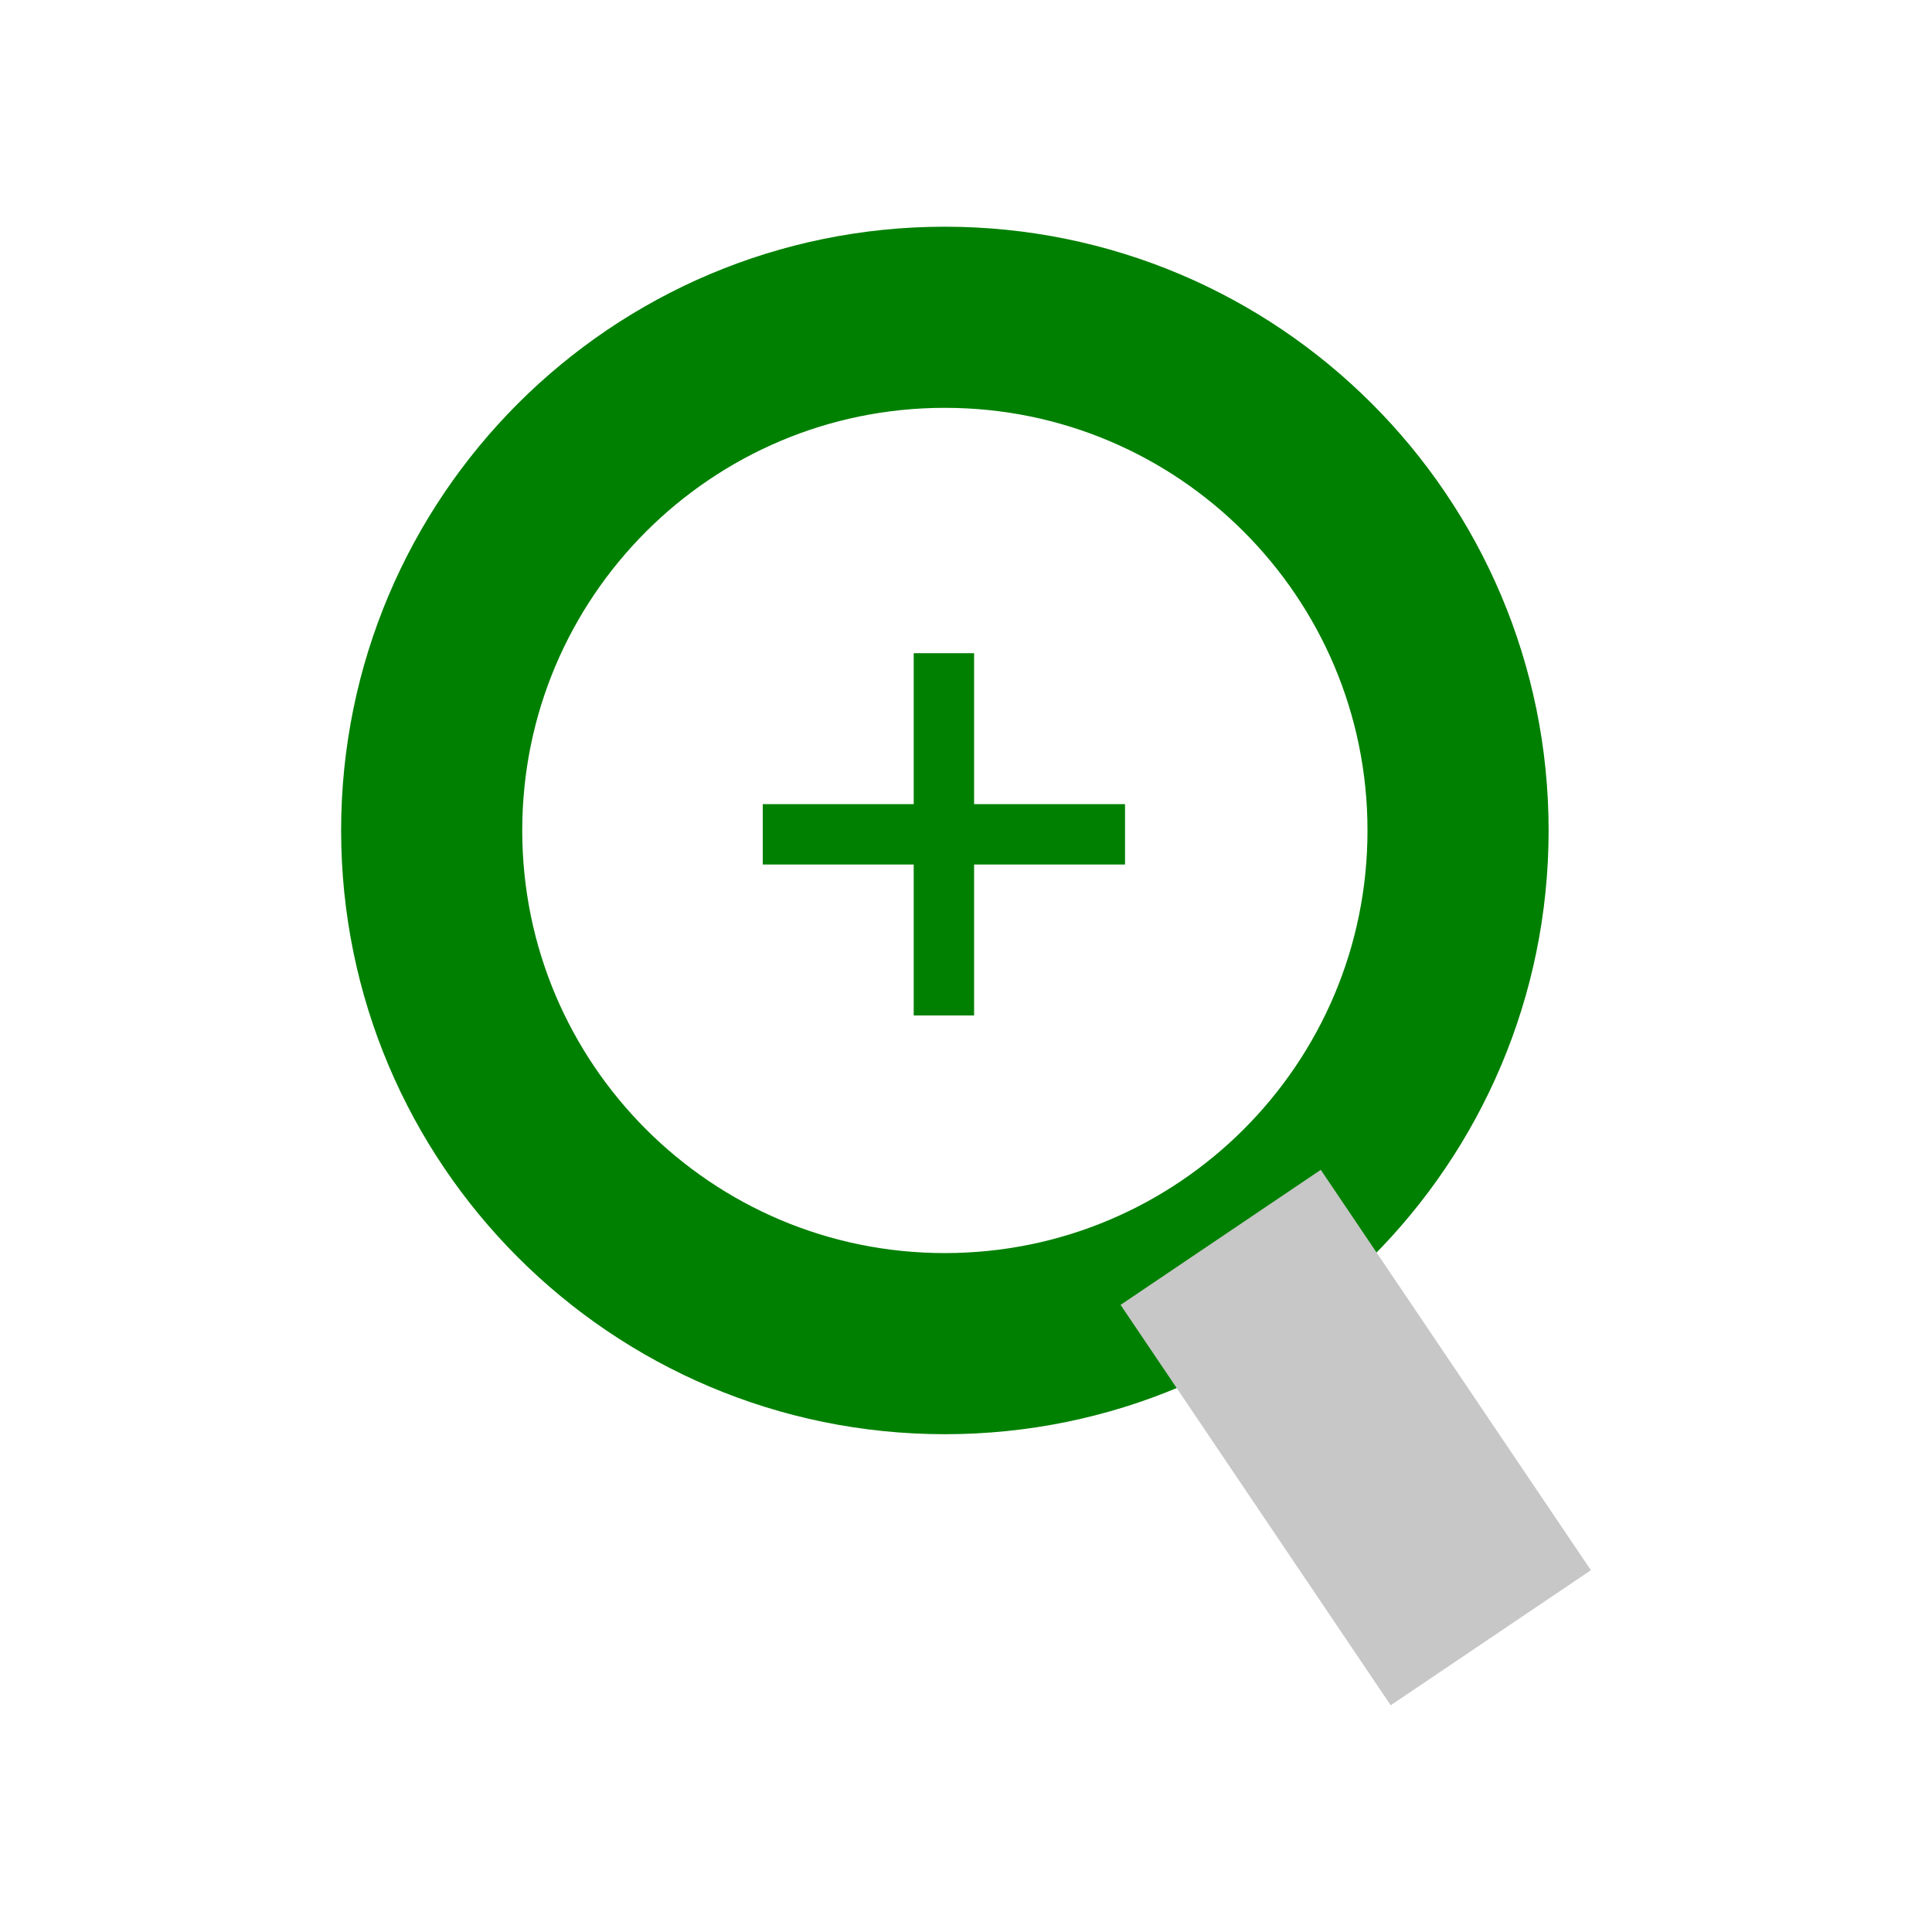
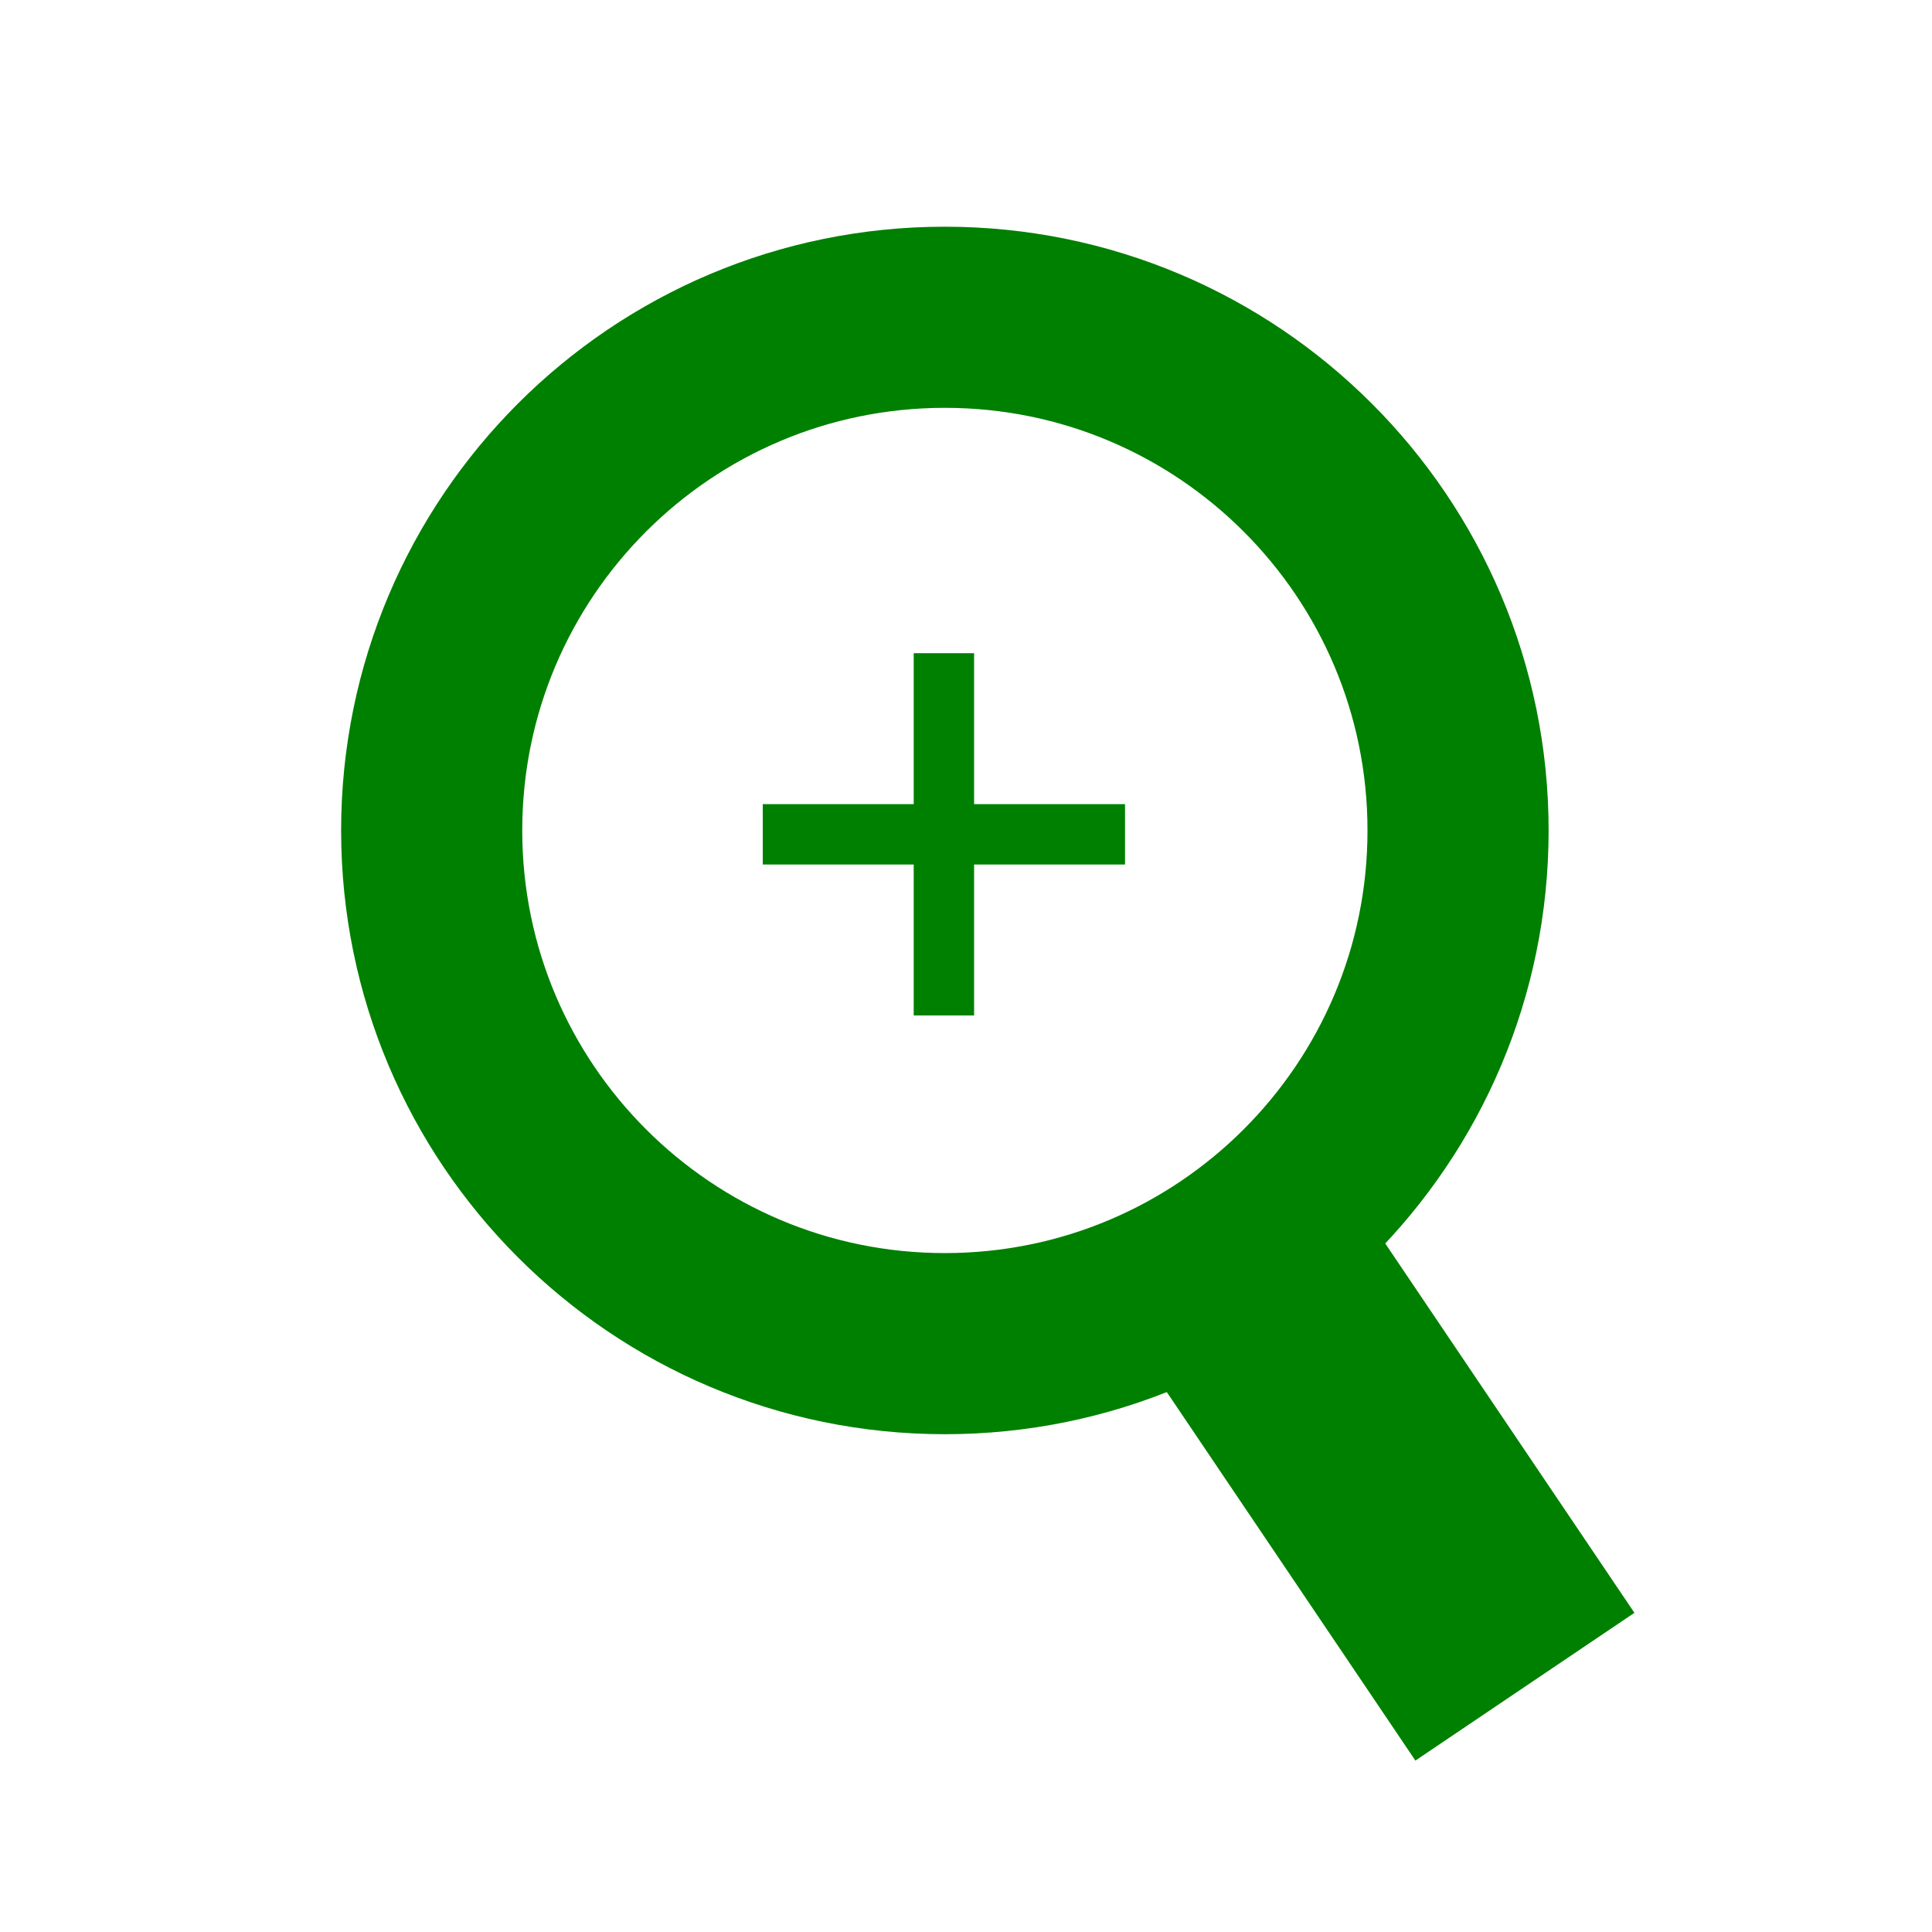
<svg xmlns="http://www.w3.org/2000/svg" width="16" height="16" viewBox="0 0 32 32" id="svg2" version="1.1">
-   <style>
+   <style id="style1">
	.theme_fill {
		fill: green;
	}
	.theme_stroke {
		stroke: green;
	}
	</style>
  <defs id="defs4" />
  <g style="display:inline;opacity:1" id="Dark">
    <circle style="display:inline;opacity:1;fill:none;fill-opacity:1;stroke-width:3;stroke-miterlimit:4;stroke-dasharray:none;stroke-opacity:1" id="path4887-9-4" cx="15.65" cy="13.755" r="8.5" class="theme_stroke" />
-     <rect style="display:inline;opacity:1;fill:#c7c7c7;fill-opacity:1;stroke:#c7c7c7;stroke-width:1;stroke-miterlimit:4;stroke-dasharray:none;stroke-opacity:1" id="rect4889-7-8" width="3" height="7" x="3.799" y="28.797" transform="rotate(-34.00468)" />
+     <rect style="display:inline;opacity:1;fill-opacity:1;stroke:none;stroke-width:1;stroke-miterlimit:4;stroke-dasharray:none;stroke-opacity:1" id="rect4889-7-8" width="4.376" height="8.675" x="3.126" y="28.61" transform="rotate(-34.00468)" class="theme_fill" ry="0" />
    <path style="display:inline;fill:none;fill-rule:evenodd;stroke-width:1px;stroke-linecap:butt;stroke-linejoin:miter;stroke-opacity:1" d="m 12.634,13.819 h 6" id="path7978-1" class="theme_stroke" />
    <path style="display:inline;fill:none;fill-rule:evenodd;stroke-width:1px;stroke-linecap:butt;stroke-linejoin:miter;stroke-opacity:1" d="m 15.634,10.819 v 6" id="path7980-6" class="theme_stroke" />
  </g>
</svg>
